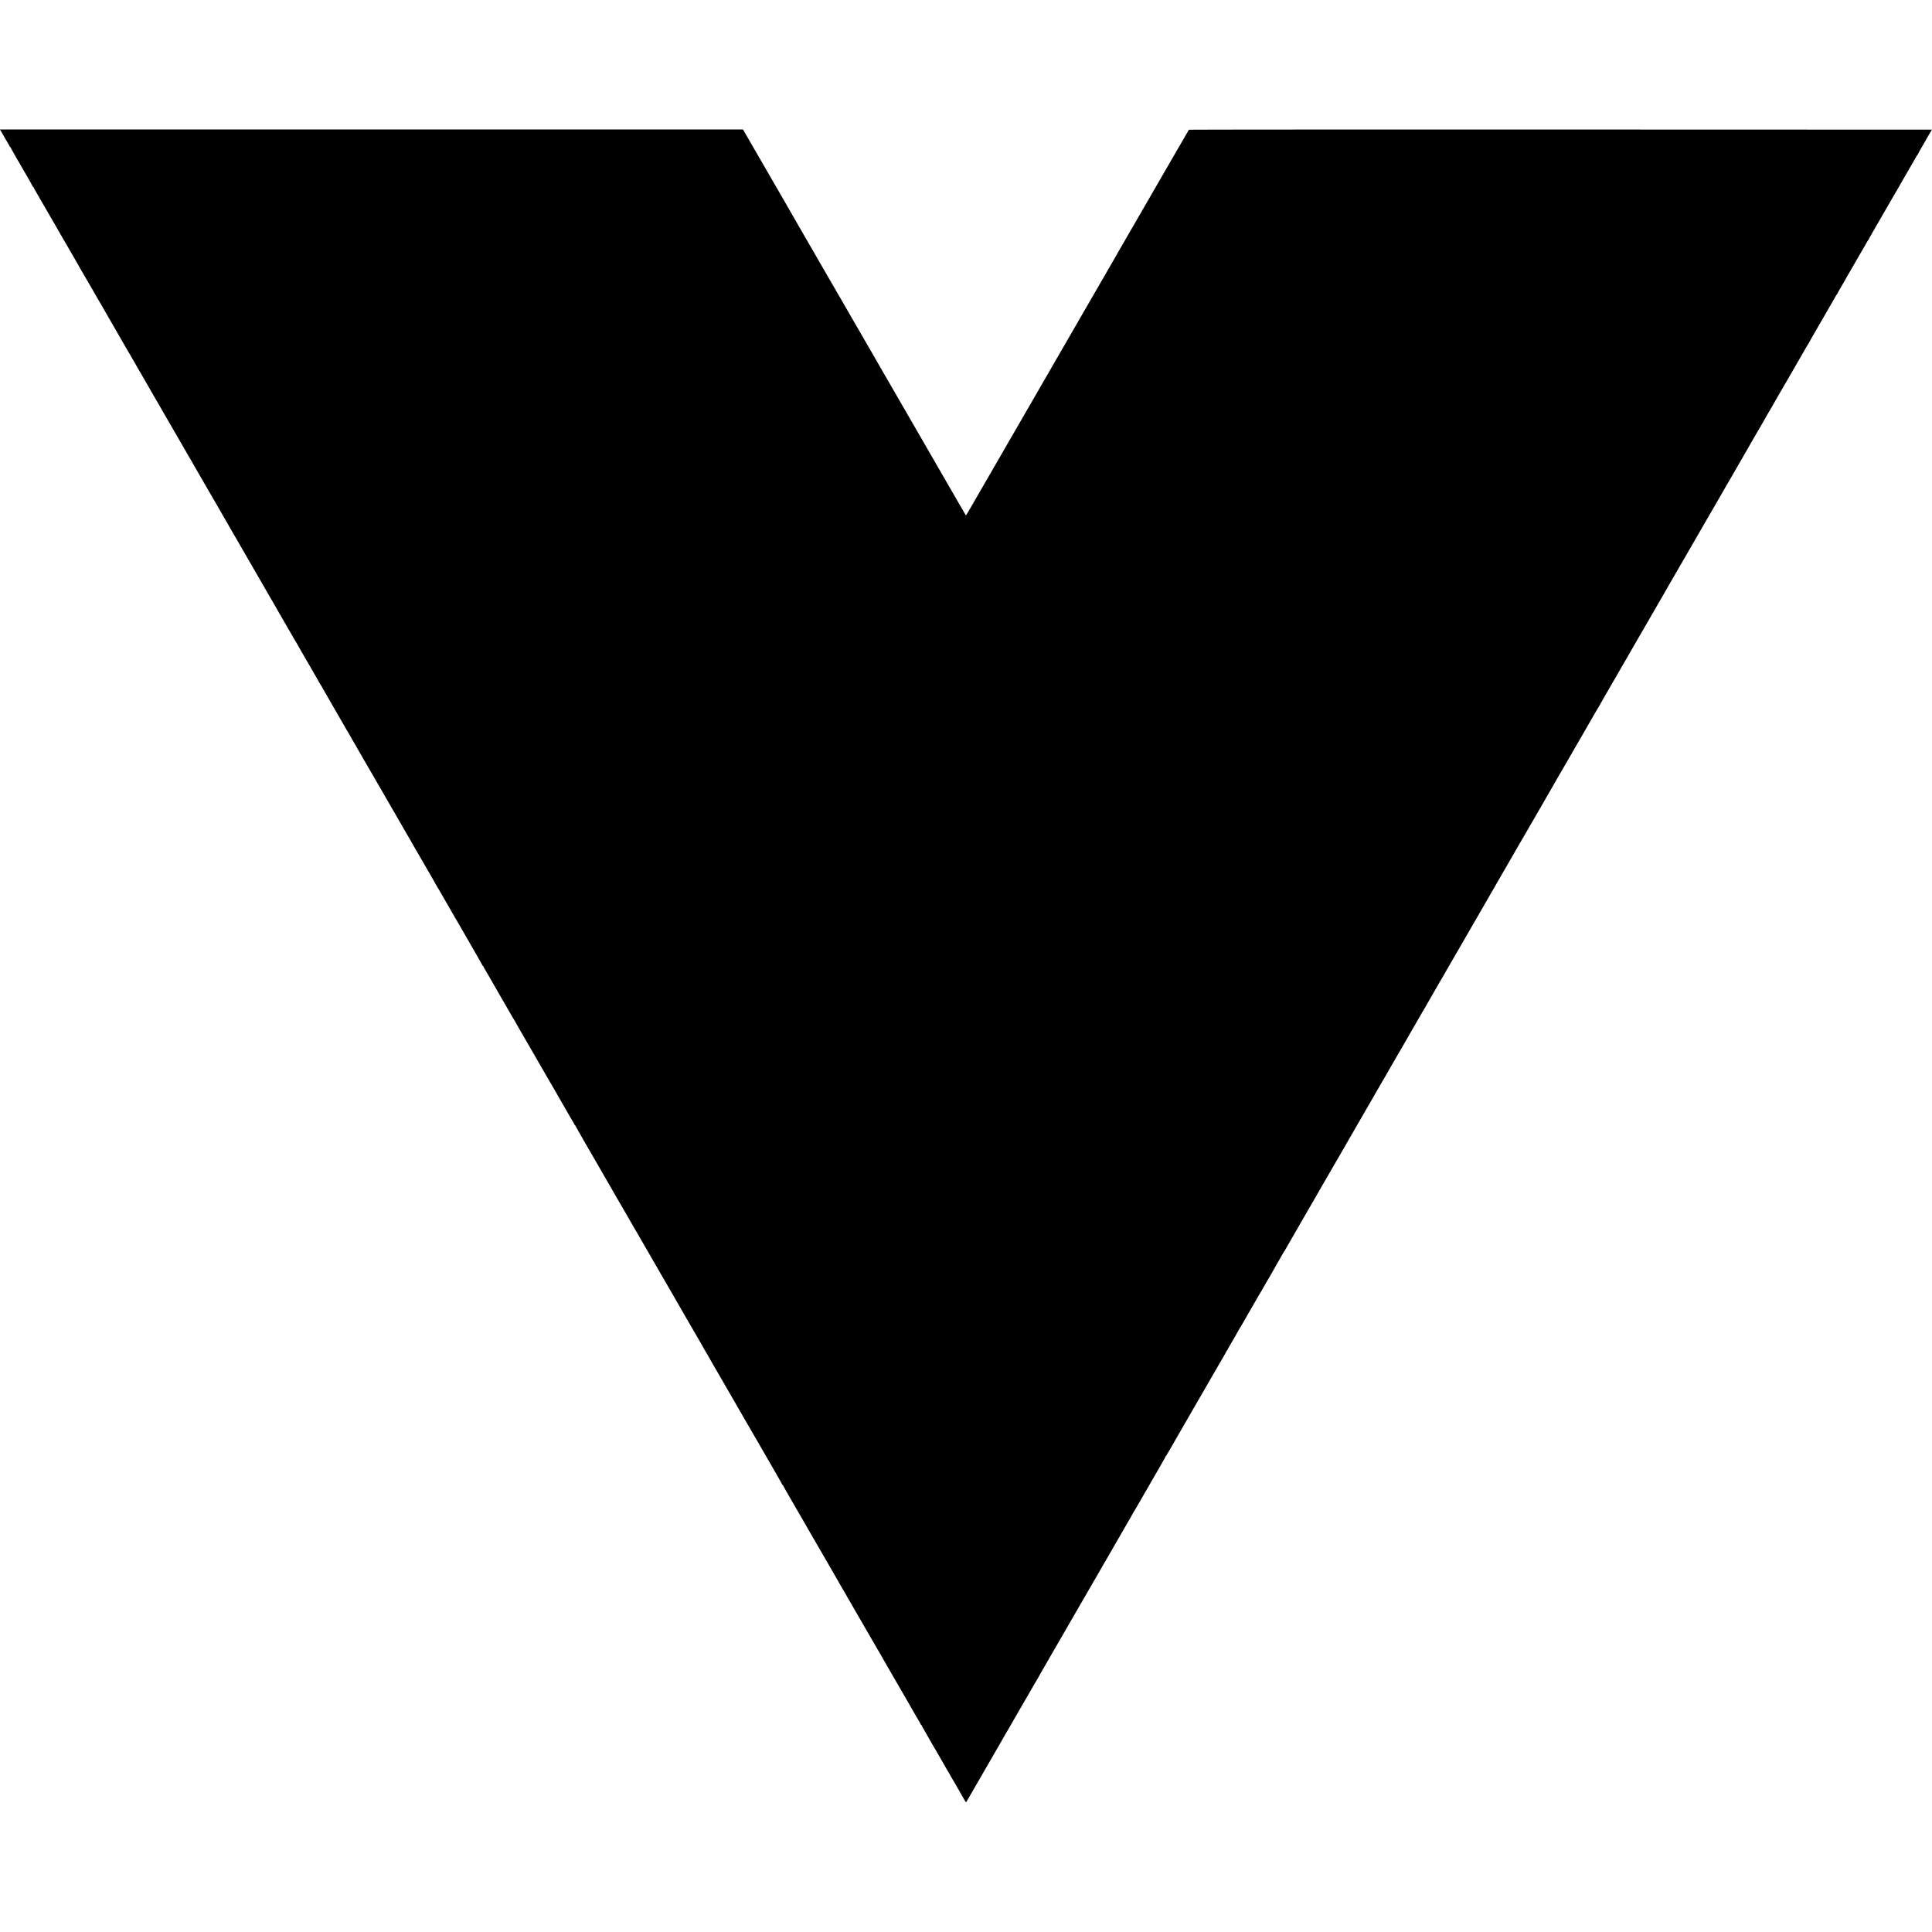
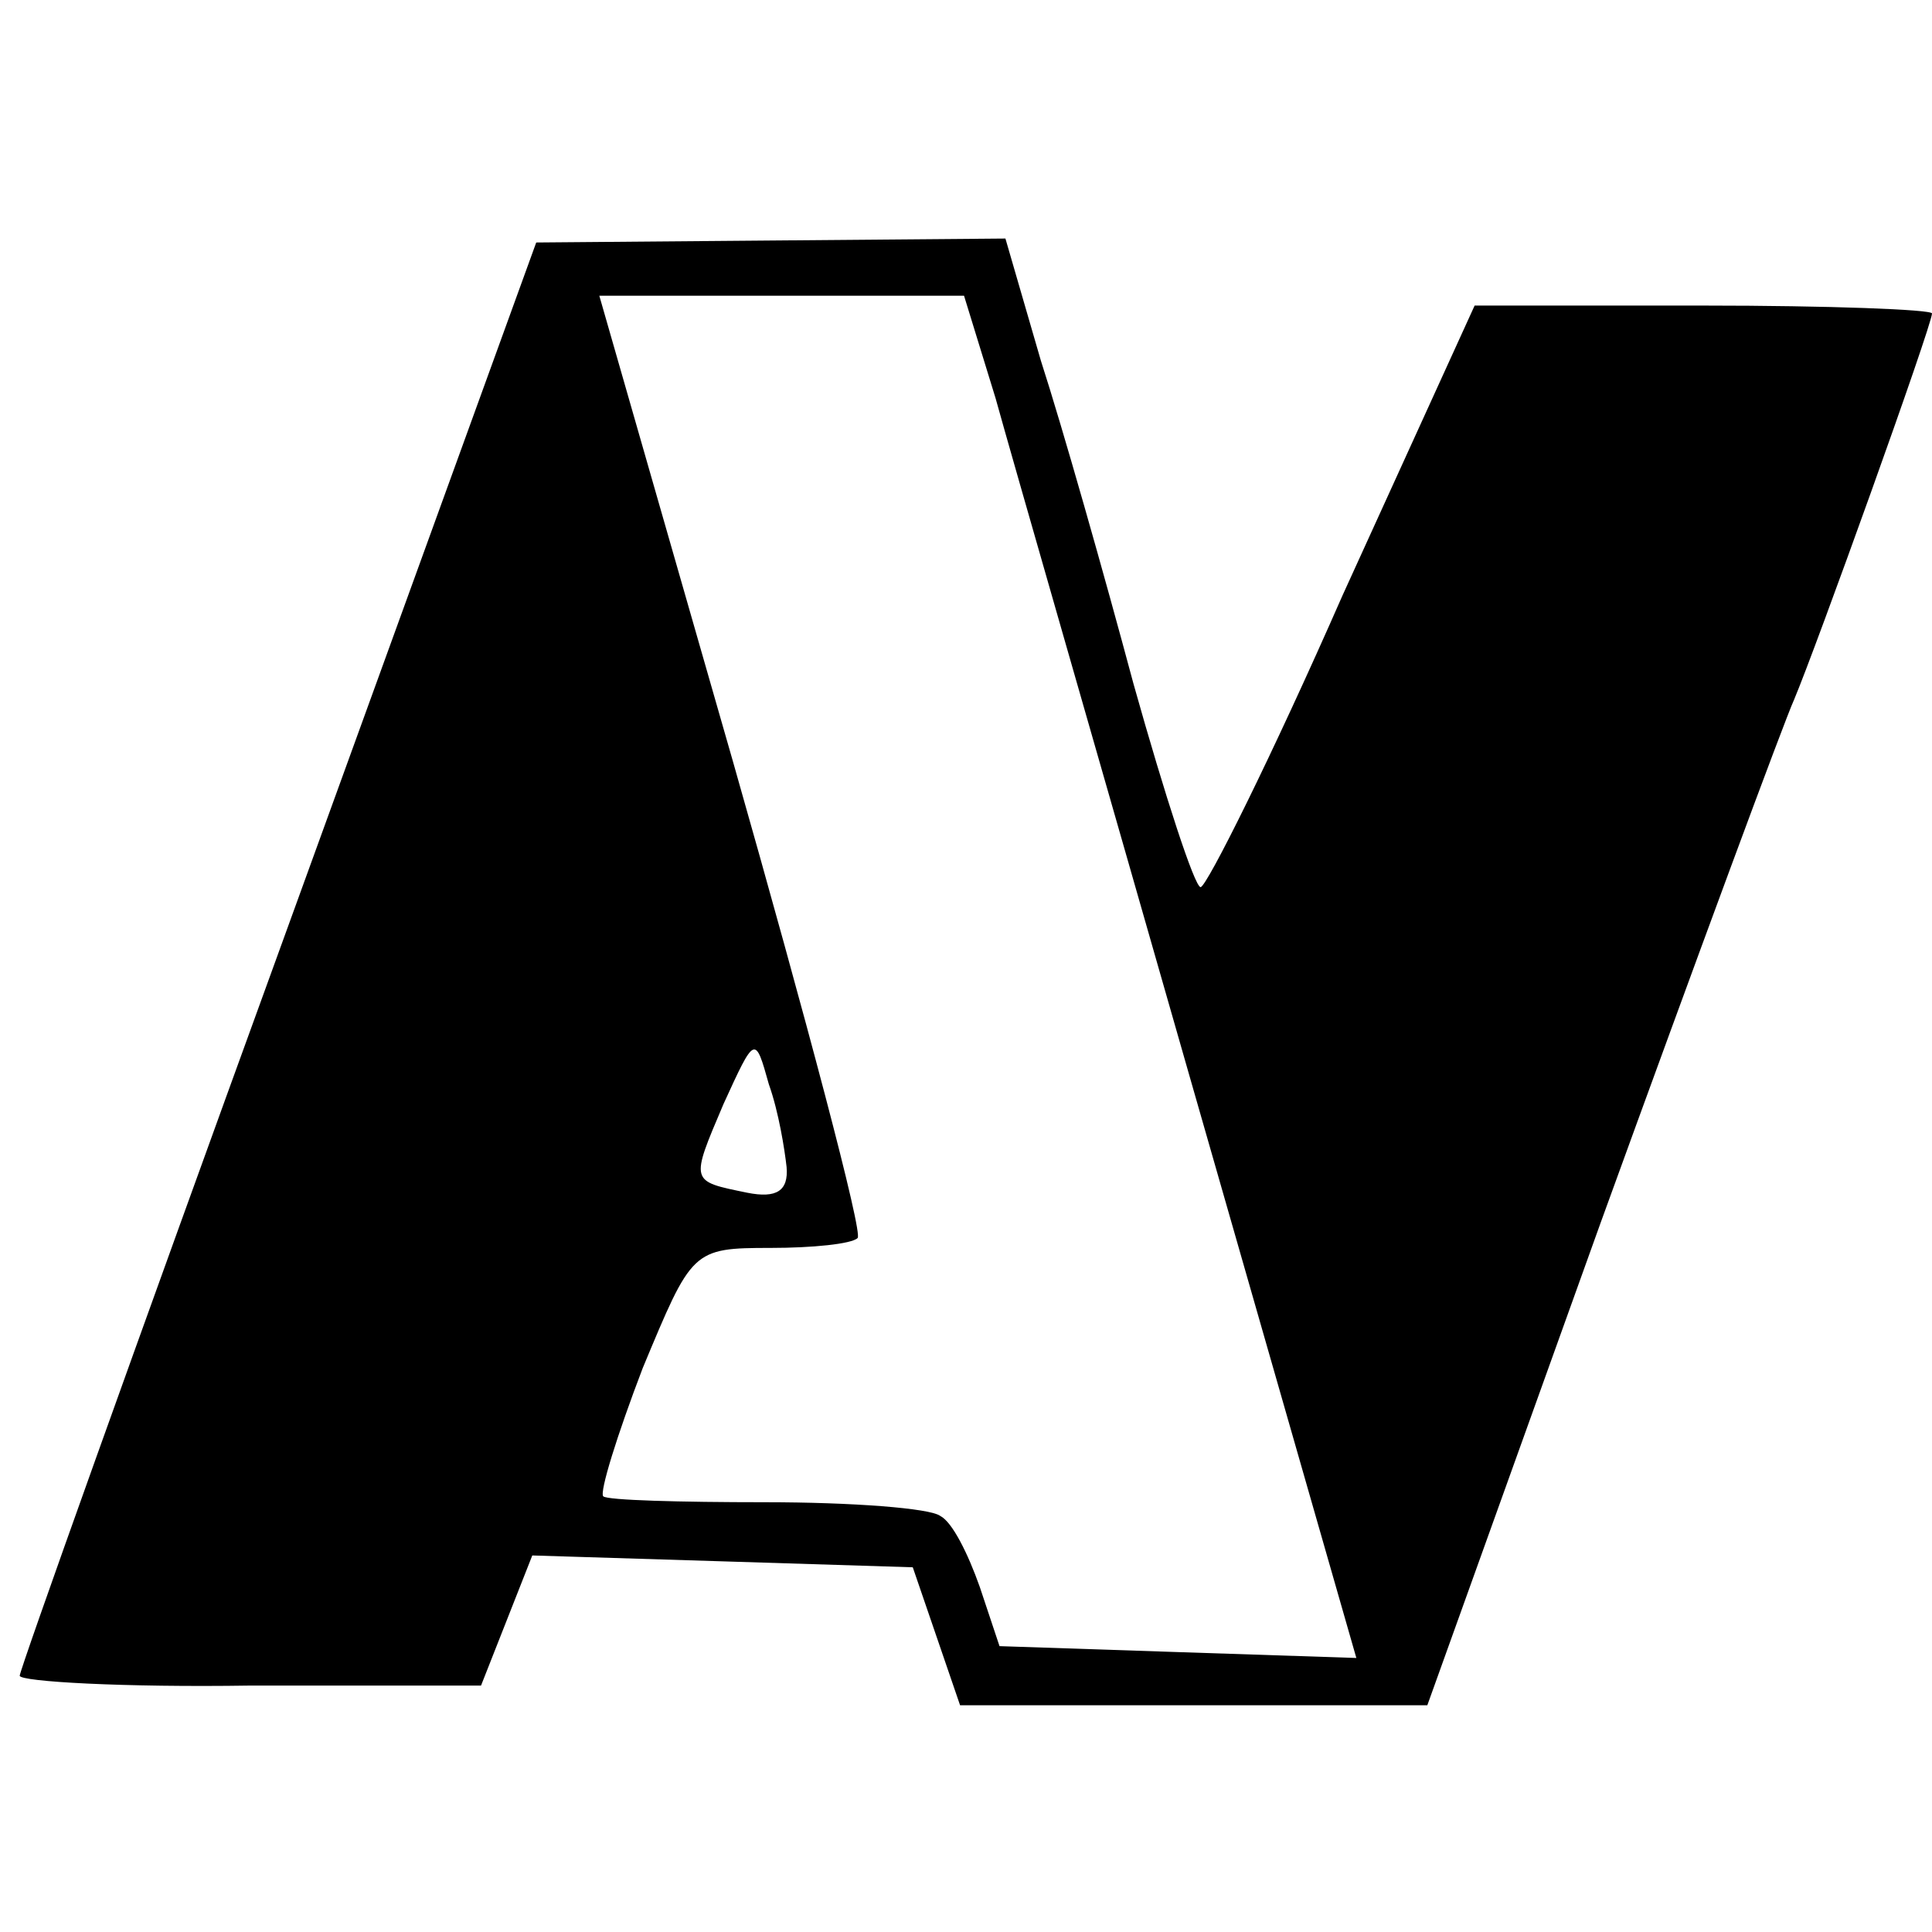
- <svg xmlns="http://www.w3.org/2000/svg" version="1.0" width="16pt" height="16pt" viewBox="0 0 16 16" preserveAspectRatio="xMidYMid meet">
-   <g transform="translate(0,16) scale(0.00032,-0.00032)" fill="#000000" stroke="none">
-     <path d="M18 46618 c45 -75 122 -207 122 -211 0 -2 25 -45 55 -95 30 -50 55 -96 55 -102 0 -5 5 -10 10 -10 6 0 10 -4 10 -9 0 -5 73 -135 161 -288 89 -153 173 -298 187 -323 14 -25 32 -57 41 -72 88 -149 187 -324 189 -335 2 -7 8 -13 13 -13 5 0 9 -4 9 -10 0 -5 46 -89 103 -187 175 -302 490 -846 507 -876 8 -16 20 -36 25 -45 28 -46 290 -498 339 -585 13 -23 74 -129 136 -236 61 -107 123 -215 137 -240 14 -25 29 -50 33 -56 5 -5 23 -37 40 -70 18 -33 38 -67 44 -75 11 -16 21 -33 63 -109 14 -25 29 -50 33 -56 4 -5 21 -35 38 -65 55 -100 261 -455 269 -465 4 -5 14 -21 20 -35 15 -29 41 -75 103 -180 24 -41 52 -88 60 -105 9 -16 57 -100 107 -185 112 -193 362 -626 380 -660 8 -14 23 -38 33 -55 11 -16 23 -37 27 -45 4 -8 26 -46 48 -85 23 -38 53 -90 67 -115 46 -81 64 -113 178 -310 62 -107 121 -210 132 -227 37 -67 56 -99 85 -148 16 -27 32 -57 36 -65 4 -8 15 -27 25 -42 9 -15 53 -89 96 -165 44 -76 177 -307 296 -513 120 -206 268 -463 330 -570 131 -227 117 -203 200 -348 36 -62 73 -125 82 -140 10 -15 21 -34 25 -42 4 -8 20 -37 36 -65 17 -27 38 -65 48 -82 49 -85 64 -111 87 -153 13 -25 28 -49 32 -55 4 -5 78 -134 165 -285 87 -151 166 -288 176 -305 10 -16 26 -43 35 -59 9 -17 125 -217 257 -445 132 -229 253 -441 270 -471 17 -30 45 -79 64 -108 18 -29 33 -54 33 -57 0 -2 20 -37 44 -77 24 -40 123 -212 221 -383 97 -170 190 -330 205 -355 16 -25 39 -65 53 -90 13 -25 81 -144 152 -265 70 -121 137 -238 150 -260 12 -22 37 -65 55 -95 18 -30 43 -73 55 -95 12 -22 48 -85 80 -140 77 -132 163 -280 190 -330 13 -22 71 -123 130 -225 59 -102 116 -199 126 -217 10 -17 29 -50 43 -72 15 -22 26 -43 26 -45 0 -2 27 -50 60 -106 33 -56 60 -103 60 -105 0 -2 55 -98 90 -155 8 -14 182 -316 239 -414 13 -22 45 -79 72 -124 27 -46 49 -86 49 -89 0 -2 14 -24 30 -48 16 -24 30 -46 30 -49 0 -5 74 -135 100 -176 5 -8 24 -42 43 -75 50 -88 58 -101 262 -455 104 -179 199 -345 213 -370 14 -25 28 -49 32 -55 4 -5 17 -26 28 -45 10 -19 62 -109 114 -200 114 -197 133 -230 170 -295 16 -27 33 -57 38 -65 17 -28 96 -165 103 -180 4 -8 16 -28 26 -45 10 -16 77 -131 148 -255 72 -124 181 -313 243 -420 62 -107 121 -209 131 -227 35 -62 323 -560 392 -678 38 -66 83 -145 100 -175 16 -30 33 -59 37 -65 4 -5 17 -27 29 -47 34 -61 56 -100 90 -156 17 -29 31 -55 31 -57 0 -2 17 -32 39 -67 21 -35 134 -229 251 -433 117 -203 235 -407 261 -451 27 -45 49 -85 49 -88 0 -4 8 -19 19 -34 15 -21 200 -341 309 -533 10 -19 33 -58 51 -87 17 -29 31 -54 31 -56 0 -2 25 -44 55 -94 30 -50 55 -95 55 -98 0 -4 6 -15 14 -23 7 -9 27 -41 43 -71 17 -30 170 -297 342 -594 171 -296 311 -542 311 -547 0 -5 5 -9 10 -9 6 0 10 -4 10 -10 0 -5 22 -47 49 -92 27 -46 58 -99 68 -118 24 -43 81 -140 93 -160 5 -8 66 -114 135 -235 69 -121 130 -227 135 -235 12 -21 259 -447 283 -490 10 -19 28 -47 38 -62 11 -14 19 -29 19 -32 0 -3 37 -69 83 -148 99 -170 305 -526 337 -583 13 -22 31 -53 41 -70 11 -16 22 -37 26 -45 7 -14 82 -146 103 -180 14 -24 181 -311 205 -355 13 -22 46 -80 75 -130 29 -49 64 -110 78 -135 14 -25 51 -88 82 -140 31 -52 59 -102 63 -110 4 -8 18 -33 31 -55 205 -353 284 -489 309 -535 17 -30 45 -78 62 -106 18 -28 36 -60 39 -72 4 -12 12 -22 17 -22 5 0 9 -4 9 -10 0 -5 109 -197 241 -427 133 -230 250 -431 259 -448 51 -90 222 -385 280 -485 37 -63 78 -135 92 -160 14 -25 67 -117 118 -205 51 -88 101 -175 111 -193 34 -58 55 -95 149 -257 51 -88 101 -173 110 -190 9 -16 76 -131 147 -255 72 -124 140 -241 151 -260 61 -108 281 -489 355 -615 38 -66 77 -133 87 -150 35 -63 91 -161 100 -175 14 -23 99 -169 128 -220 54 -97 135 -235 142 -245 4 -5 20 -32 35 -60 26 -48 238 -416 276 -480 10 -16 26 -46 37 -65 30 -53 382 -661 403 -695 10 -16 22 -37 26 -45 4 -8 26 -48 50 -88 24 -41 43 -75 43 -77 0 -2 22 -40 50 -85 27 -45 50 -84 50 -86 0 -3 38 -69 83 -147 84 -142 302 -520 340 -587 10 -19 34 -60 52 -90 18 -30 44 -75 57 -100 14 -25 45 -79 70 -120 25 -41 56 -96 70 -121 14 -25 77 -133 138 -240 62 -107 122 -210 132 -229 25 -43 310 -535 337 -581 11 -19 26 -45 34 -59 17 -32 238 -414 266 -460 11 -19 24 -41 28 -49 3 -7 75 -133 160 -278 84 -146 153 -269 153 -274 0 -5 5 -9 10 -9 6 0 10 -4 10 -10 0 -5 82 -150 181 -322 182 -314 201 -346 240 -415 12 -21 80 -139 152 -263 71 -124 141 -245 155 -270 14 -25 28 -49 32 -55 6 -8 145 -248 220 -380 37 -66 209 -362 229 -395 11 -19 24 -42 28 -49 4 -8 67 -118 140 -243 73 -125 133 -230 133 -233 0 -2 15 -28 33 -57 19 -29 47 -78 64 -108 17 -30 53 -93 79 -139 53 -90 82 -141 157 -272 82 -142 115 -199 381 -659 142 -245 268 -463 281 -485 12 -22 71 -125 132 -230 60 -104 172 -298 248 -430 76 -132 146 -253 156 -270 11 -16 22 -36 26 -44 3 -8 30 -54 60 -103 29 -49 53 -91 53 -93 0 -3 18 -34 40 -70 22 -36 40 -67 40 -69 0 -2 37 -66 81 -142 45 -77 98 -168 119 -204 20 -36 47 -81 58 -100 12 -19 27 -47 33 -62 6 -16 15 -28 20 -28 5 0 9 -4 9 -9 0 -6 63 -118 140 -251 77 -133 140 -243 140 -245 0 -2 18 -33 41 -70 22 -37 49 -83 60 -101 10 -19 29 -51 40 -71 25 -45 109 -189 126 -218 7 -11 17 -29 22 -40 6 -11 22 -38 35 -60 14 -22 37 -62 52 -90 14 -27 35 -62 45 -77 11 -14 19 -29 19 -32 0 -3 18 -35 40 -71 22 -36 40 -67 40 -69 0 -2 19 -35 42 -72 23 -38 55 -94 72 -124 26 -47 139 -244 171 -298 6 -9 21 -36 34 -60 28 -48 37 -51 51 -19 6 12 19 36 29 52 10 17 27 46 38 65 11 19 104 181 208 360 103 179 199 345 213 370 14 25 42 74 64 109 21 34 38 65 38 67 0 2 18 33 40 69 22 36 40 67 40 69 0 3 177 310 199 346 16 26 136 234 140 244 2 5 25 44 52 88 27 44 49 81 49 84 0 2 18 34 40 70 22 36 40 67 40 69 0 2 20 36 43 77 35 58 169 289 297 513 9 17 50 86 90 155 40 69 86 150 103 180 16 30 35 62 41 70 6 8 16 24 22 35 35 64 72 129 167 293 59 100 116 199 127 220 11 20 30 53 41 72 43 72 1070 1850 1121 1940 14 25 65 113 113 195 48 83 96 166 107 185 10 19 28 50 38 68 11 18 73 124 137 235 64 111 175 303 246 427 71 124 173 299 225 390 52 91 116 202 143 248 27 45 49 85 49 89 0 4 6 14 14 22 7 9 28 43 46 76 26 47 251 436 378 655 11 19 29 51 40 70 11 19 101 176 201 348 99 172 181 317 181 323 0 5 5 9 10 9 6 0 10 5 10 11 0 6 8 23 18 37 11 15 32 52 49 82 16 30 130 228 253 440 122 212 234 405 248 430 13 25 39 70 57 100 39 65 69 117 130 225 25 44 50 87 55 95 12 19 78 134 220 380 61 107 129 224 150 260 161 277 222 382 246 425 15 28 47 83 71 123 24 41 43 78 43 83 0 5 4 9 8 9 4 0 13 12 19 28 7 15 23 45 36 67 66 110 277 478 277 483 0 3 6 13 14 21 7 9 27 41 43 71 17 30 45 80 63 110 34 57 375 649 394 685 6 11 16 27 22 35 6 8 26 42 44 75 18 33 41 74 51 90 10 17 24 41 32 55 54 97 72 128 88 152 11 14 19 28 19 30 0 3 79 141 175 308 96 167 175 305 175 308 0 3 6 13 14 21 7 9 26 39 41 66 33 60 276 483 338 587 24 40 46 80 50 88 4 8 13 24 20 35 14 23 95 163 125 215 11 19 52 91 92 160 40 69 80 139 90 155 9 17 103 179 207 360 105 182 200 346 211 365 103 181 463 802 489 845 7 11 15 27 19 35 4 8 29 51 55 95 64 110 828 1433 848 1470 9 17 24 41 33 55 9 14 29 48 45 77 15 28 52 93 82 145 30 51 62 107 71 123 17 30 231 398 400 690 51 88 103 179 115 202 12 23 26 48 32 55 6 7 24 38 40 68 17 30 61 107 98 170 37 63 84 144 103 180 19 36 41 72 48 81 8 8 14 18 14 21 0 4 27 51 59 106 32 55 72 124 89 154 16 29 71 125 122 213 51 88 104 180 118 205 13 25 28 50 32 55 4 6 17 26 28 45 11 19 45 80 77 135 31 55 66 116 77 135 11 19 88 152 171 295 401 694 620 1072 650 1125 11 19 87 152 170 295 83 143 158 273 166 288 9 16 21 36 26 45 6 9 31 52 55 96 25 43 54 94 66 115 11 20 95 164 186 321 91 157 173 299 182 315 9 17 26 46 37 65 12 19 66 114 121 210 56 96 108 186 117 200 8 14 24 40 34 59 24 45 383 664 412 713 5 9 17 29 26 45 15 28 120 210 241 419 36 61 68 117 72 125 4 8 12 23 19 34 35 57 245 420 262 453 11 20 35 61 53 90 17 29 32 54 32 56 0 3 28 51 62 108 33 57 70 119 80 138 10 19 23 42 28 50 5 8 32 53 59 100 27 47 149 258 271 470 122 212 234 405 248 430 30 53 62 108 80 135 6 11 15 27 19 35 4 8 85 150 181 315 96 165 187 323 202 350 31 56 116 202 130 225 5 8 25 42 43 75 19 33 92 159 162 280 149 257 157 271 202 350 19 33 38 67 43 75 9 14 228 392 275 475 12 22 55 96 95 165 40 69 80 139 90 155 24 42 202 350 221 383 9 15 27 47 41 72 14 25 75 131 136 236 61 106 121 210 134 232 99 172 271 470 279 482 5 8 23 40 40 70 18 30 81 141 142 245 60 105 121 210 135 235 14 25 71 124 127 220 56 96 143 247 194 335 51 88 96 167 102 175 14 24 180 311 204 355 23 43 340 590 356 615 5 8 50 87 101 175 171 301 517 898 582 1008 25 43 46 81 46 83 0 2 12 23 27 47 14 23 40 67 56 97 16 30 35 62 42 70 7 8 15 22 18 30 4 8 20 38 37 65 16 28 33 57 37 65 6 12 111 196 143 250 5 8 55 95 112 193 57 98 113 195 126 215 12 20 27 46 32 57 6 11 14 27 20 35 5 8 76 130 156 270 80 140 165 287 187 325 23 39 52 90 66 115 13 25 30 52 37 61 8 8 14 18 14 21 0 4 41 77 92 165 50 87 175 302 276 478 101 176 208 360 236 408 28 49 67 117 86 152 19 35 41 70 48 77 6 6 12 15 12 19 0 7 124 224 167 291 12 21 23 40 23 42 0 2 21 40 46 83 26 43 55 92 64 109 54 95 327 568 354 614 19 30 45 75 59 100 71 128 82 145 89 148 4 2 8 8 8 13 0 5 42 82 94 172 311 538 496 858 518 897 14 25 40 70 58 100 18 30 42 71 53 90 10 19 79 139 152 265 73 127 142 246 153 265 10 19 43 76 72 125 29 50 63 108 75 130 65 116 80 140 87 143 4 2 8 8 8 12 0 8 114 212 140 250 6 8 14 24 20 35 5 11 54 97 108 190 l100 170 -9611 3 c-5286 1 -9614 -1 -9618 -5 -5 -6 -419 -719 -619 -1068 -89 -155 -267 -463 -323 -560 -38 -66 -81 -140 -95 -165 -31 -56 -263 -457 -526 -910 -110 -190 -224 -388 -254 -440 -29 -52 -61 -109 -71 -125 -23 -39 -243 -420 -268 -465 -11 -19 -204 -352 -428 -740 -224 -388 -477 -826 -563 -975 -85 -148 -185 -322 -222 -385 -37 -63 -120 -207 -185 -320 -65 -113 -177 -306 -248 -430 -72 -124 -172 -297 -222 -385 -51 -88 -142 -245 -202 -350 -131 -226 -247 -427 -408 -705 -65 -113 -249 -432 -410 -710 -160 -278 -388 -673 -506 -877 -118 -205 -216 -373 -219 -373 -3 0 -52 82 -109 183 -58 100 -144 250 -192 332 -95 164 -402 696 -647 1120 -85 149 -228 396 -317 550 -212 365 -982 1700 -1008 1745 -10 19 -43 76 -72 125 -29 50 -64 110 -77 135 -14 25 -63 110 -110 190 -47 80 -96 165 -110 190 -14 25 -99 171 -188 325 -89 154 -174 300 -188 325 -13 25 -64 113 -112 195 -48 83 -140 242 -205 355 -65 113 -183 317 -263 454 -79 137 -152 264 -163 282 -50 89 -335 583 -354 614 -12 19 -34 58 -50 85 -15 28 -129 226 -253 440 -124 215 -235 408 -247 430 -12 22 -69 121 -127 220 -58 99 -226 389 -373 645 -148 256 -324 561 -392 678 -67 117 -134 232 -147 255 -13 23 -33 59 -46 80 l-22 37 -9615 0 -9615 0 20 -32z" />
+ <svg xmlns="http://www.w3.org/2000/svg" version="1.0" width="98pt" height="98pt" viewBox="0 0 98 98" preserveAspectRatio="xMidYMid meet">
+   <g transform="translate(0,98) scale(0.1,-0.1)" fill="#000000" stroke="none">
+     <path d="M141 496 c-72 -198 -131 -363 -131 -366 0 -3 53 -6 117 -5 l117 0 13 33 13 33 97 -3 96 -3 12 -35 12 -35 118 0 119 0 88 245 c49 135 93 254 98 265 11 26 70 190 70 196 0 2 -52 4 -116 4 l-116 0 -67 -147 c-36 -82 -69 -148 -72 -148 -3 0 -18 46 -34 103 -15 56 -36 130 -47 164 l-18 62 -119 -1 -119 -1 -131 -361z m364 282 c8 -29 53 -185 99 -346 l84 -293 -91 3 -90 3 -10 30 c-6 17 -14 33 -20 36 -5 4 -45 7 -89 7 -43 0 -80 1 -82 3 -2 2 7 31 20 65 25 60 25 61 65 61 21 0 41 2 44 5 3 2 -26 111 -63 241 l-68 237 93 0 92 0 16 -52z m-106 -390 c1 -12 -5 -16 -20 -13 -29 6 -29 5 -12 45 16 35 16 35 23 10 5 -14 8 -33 9 -42z" />
  </g>
</svg>
